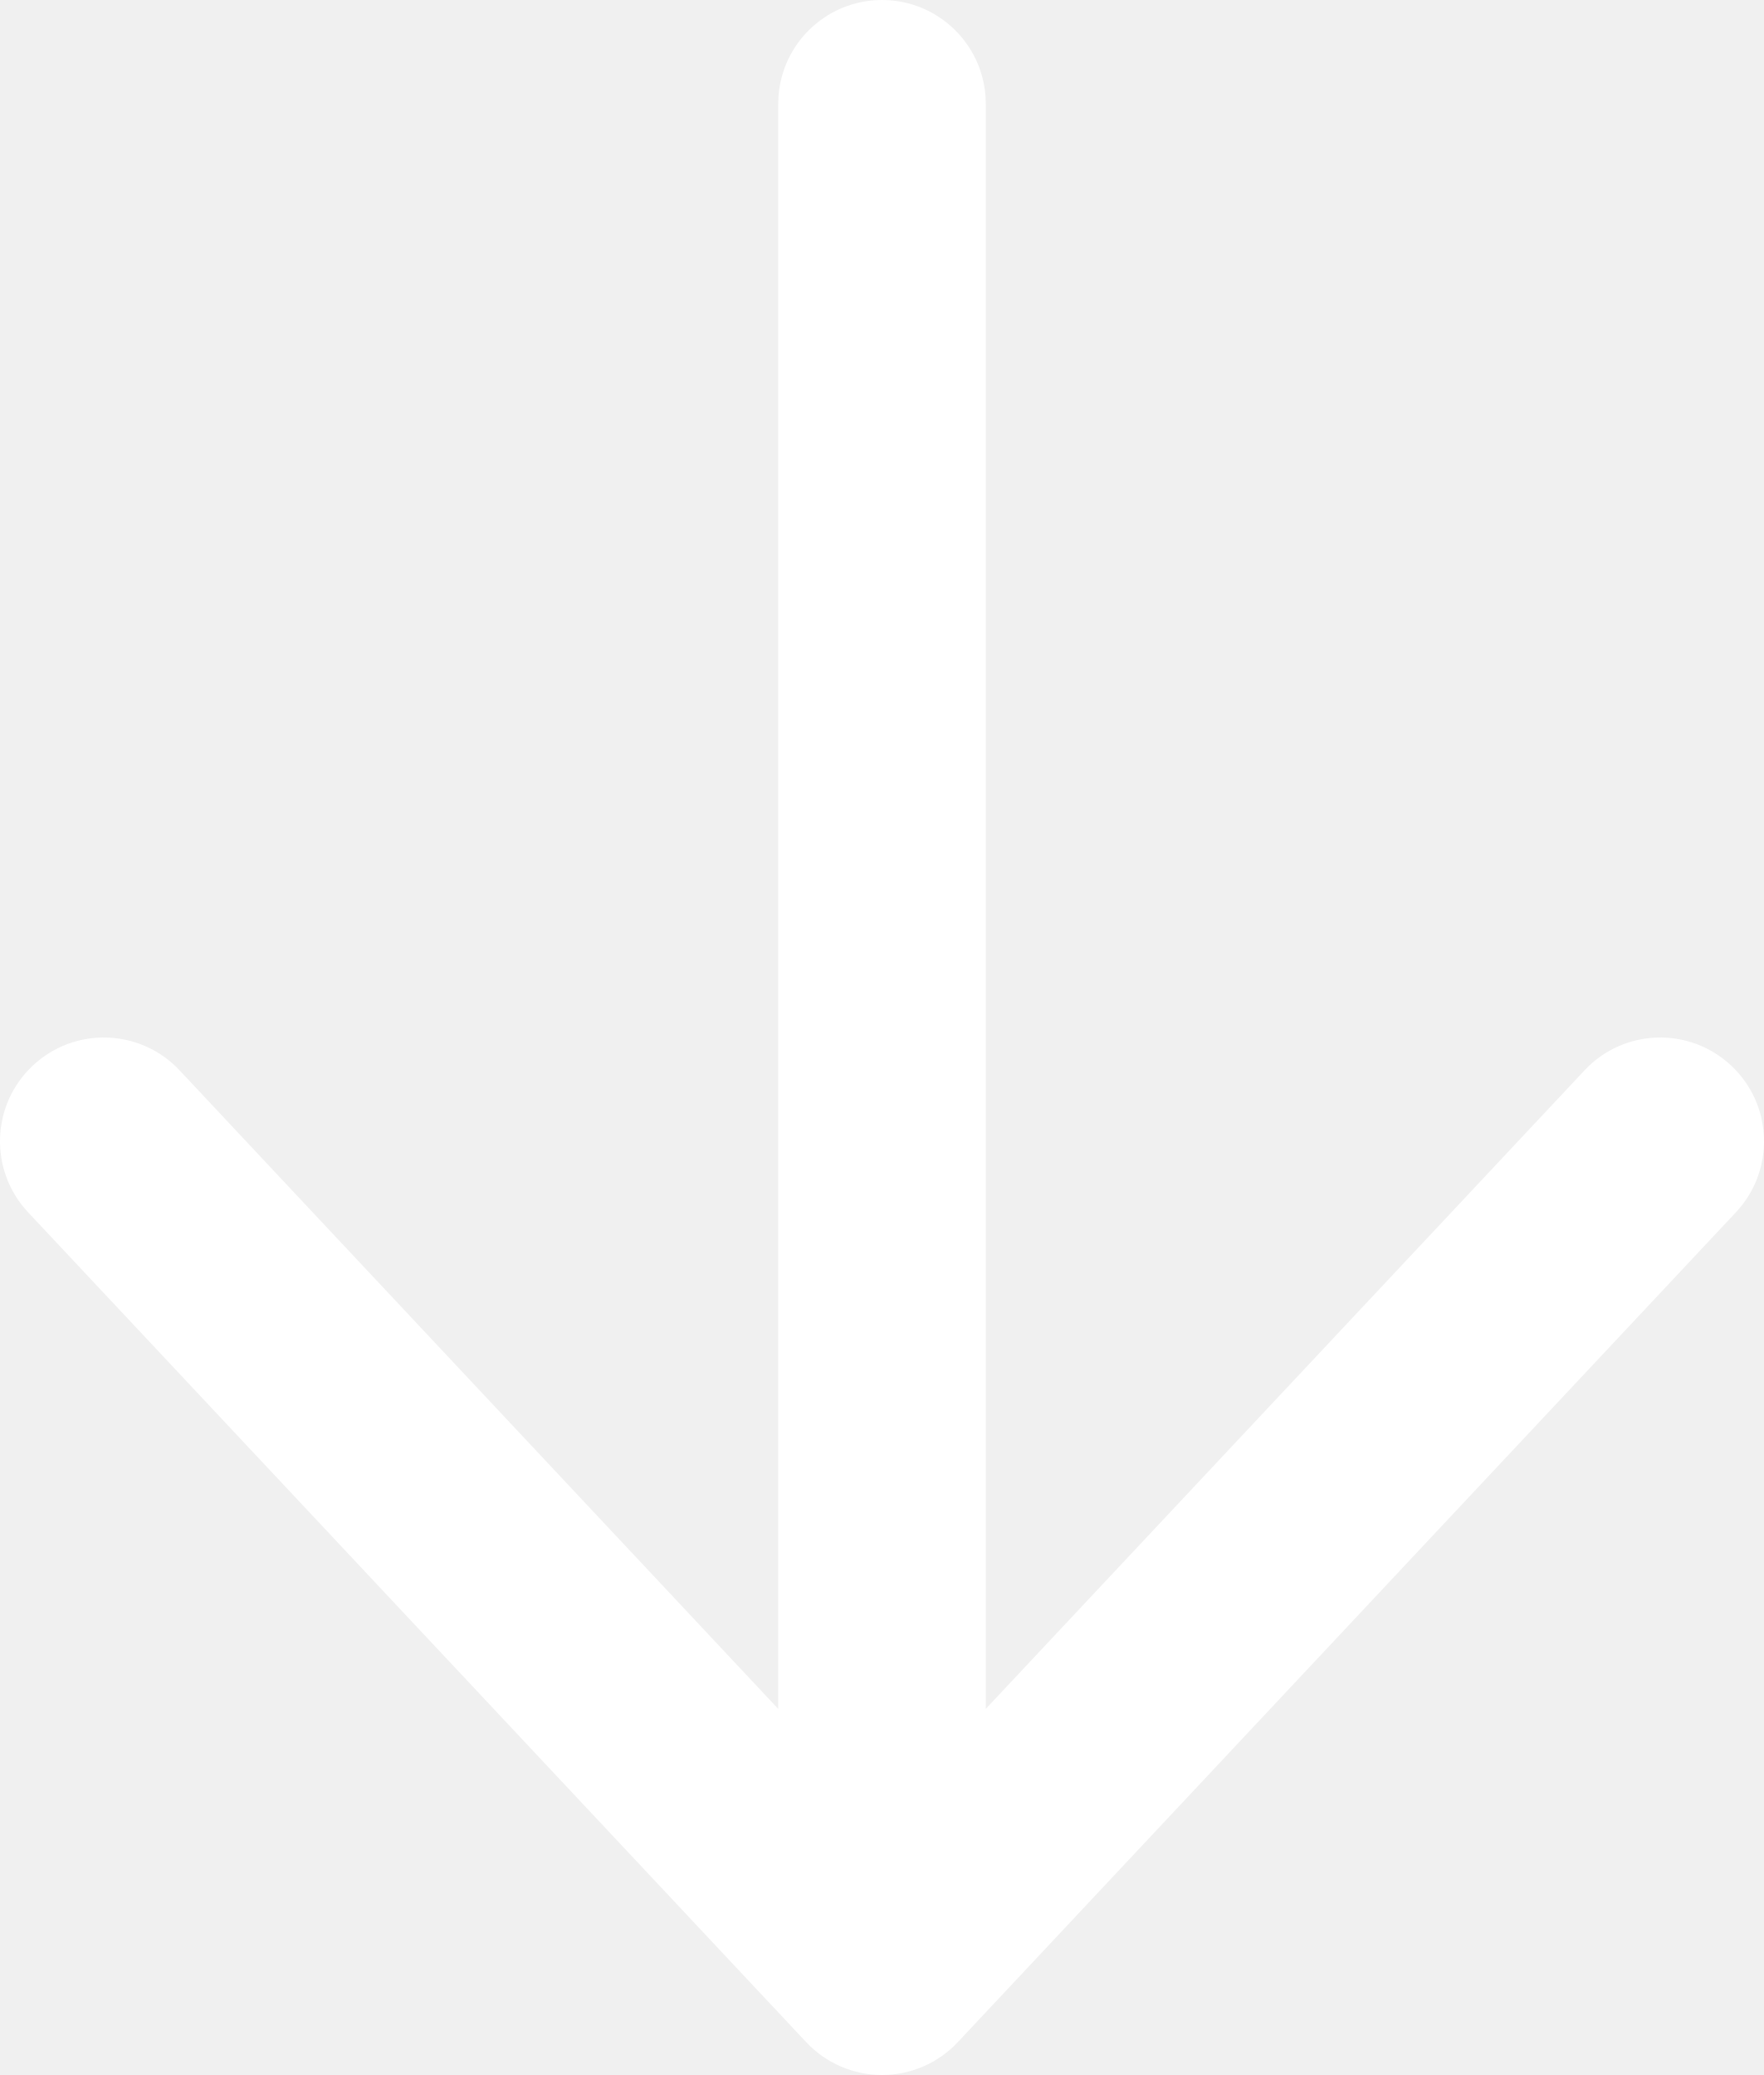
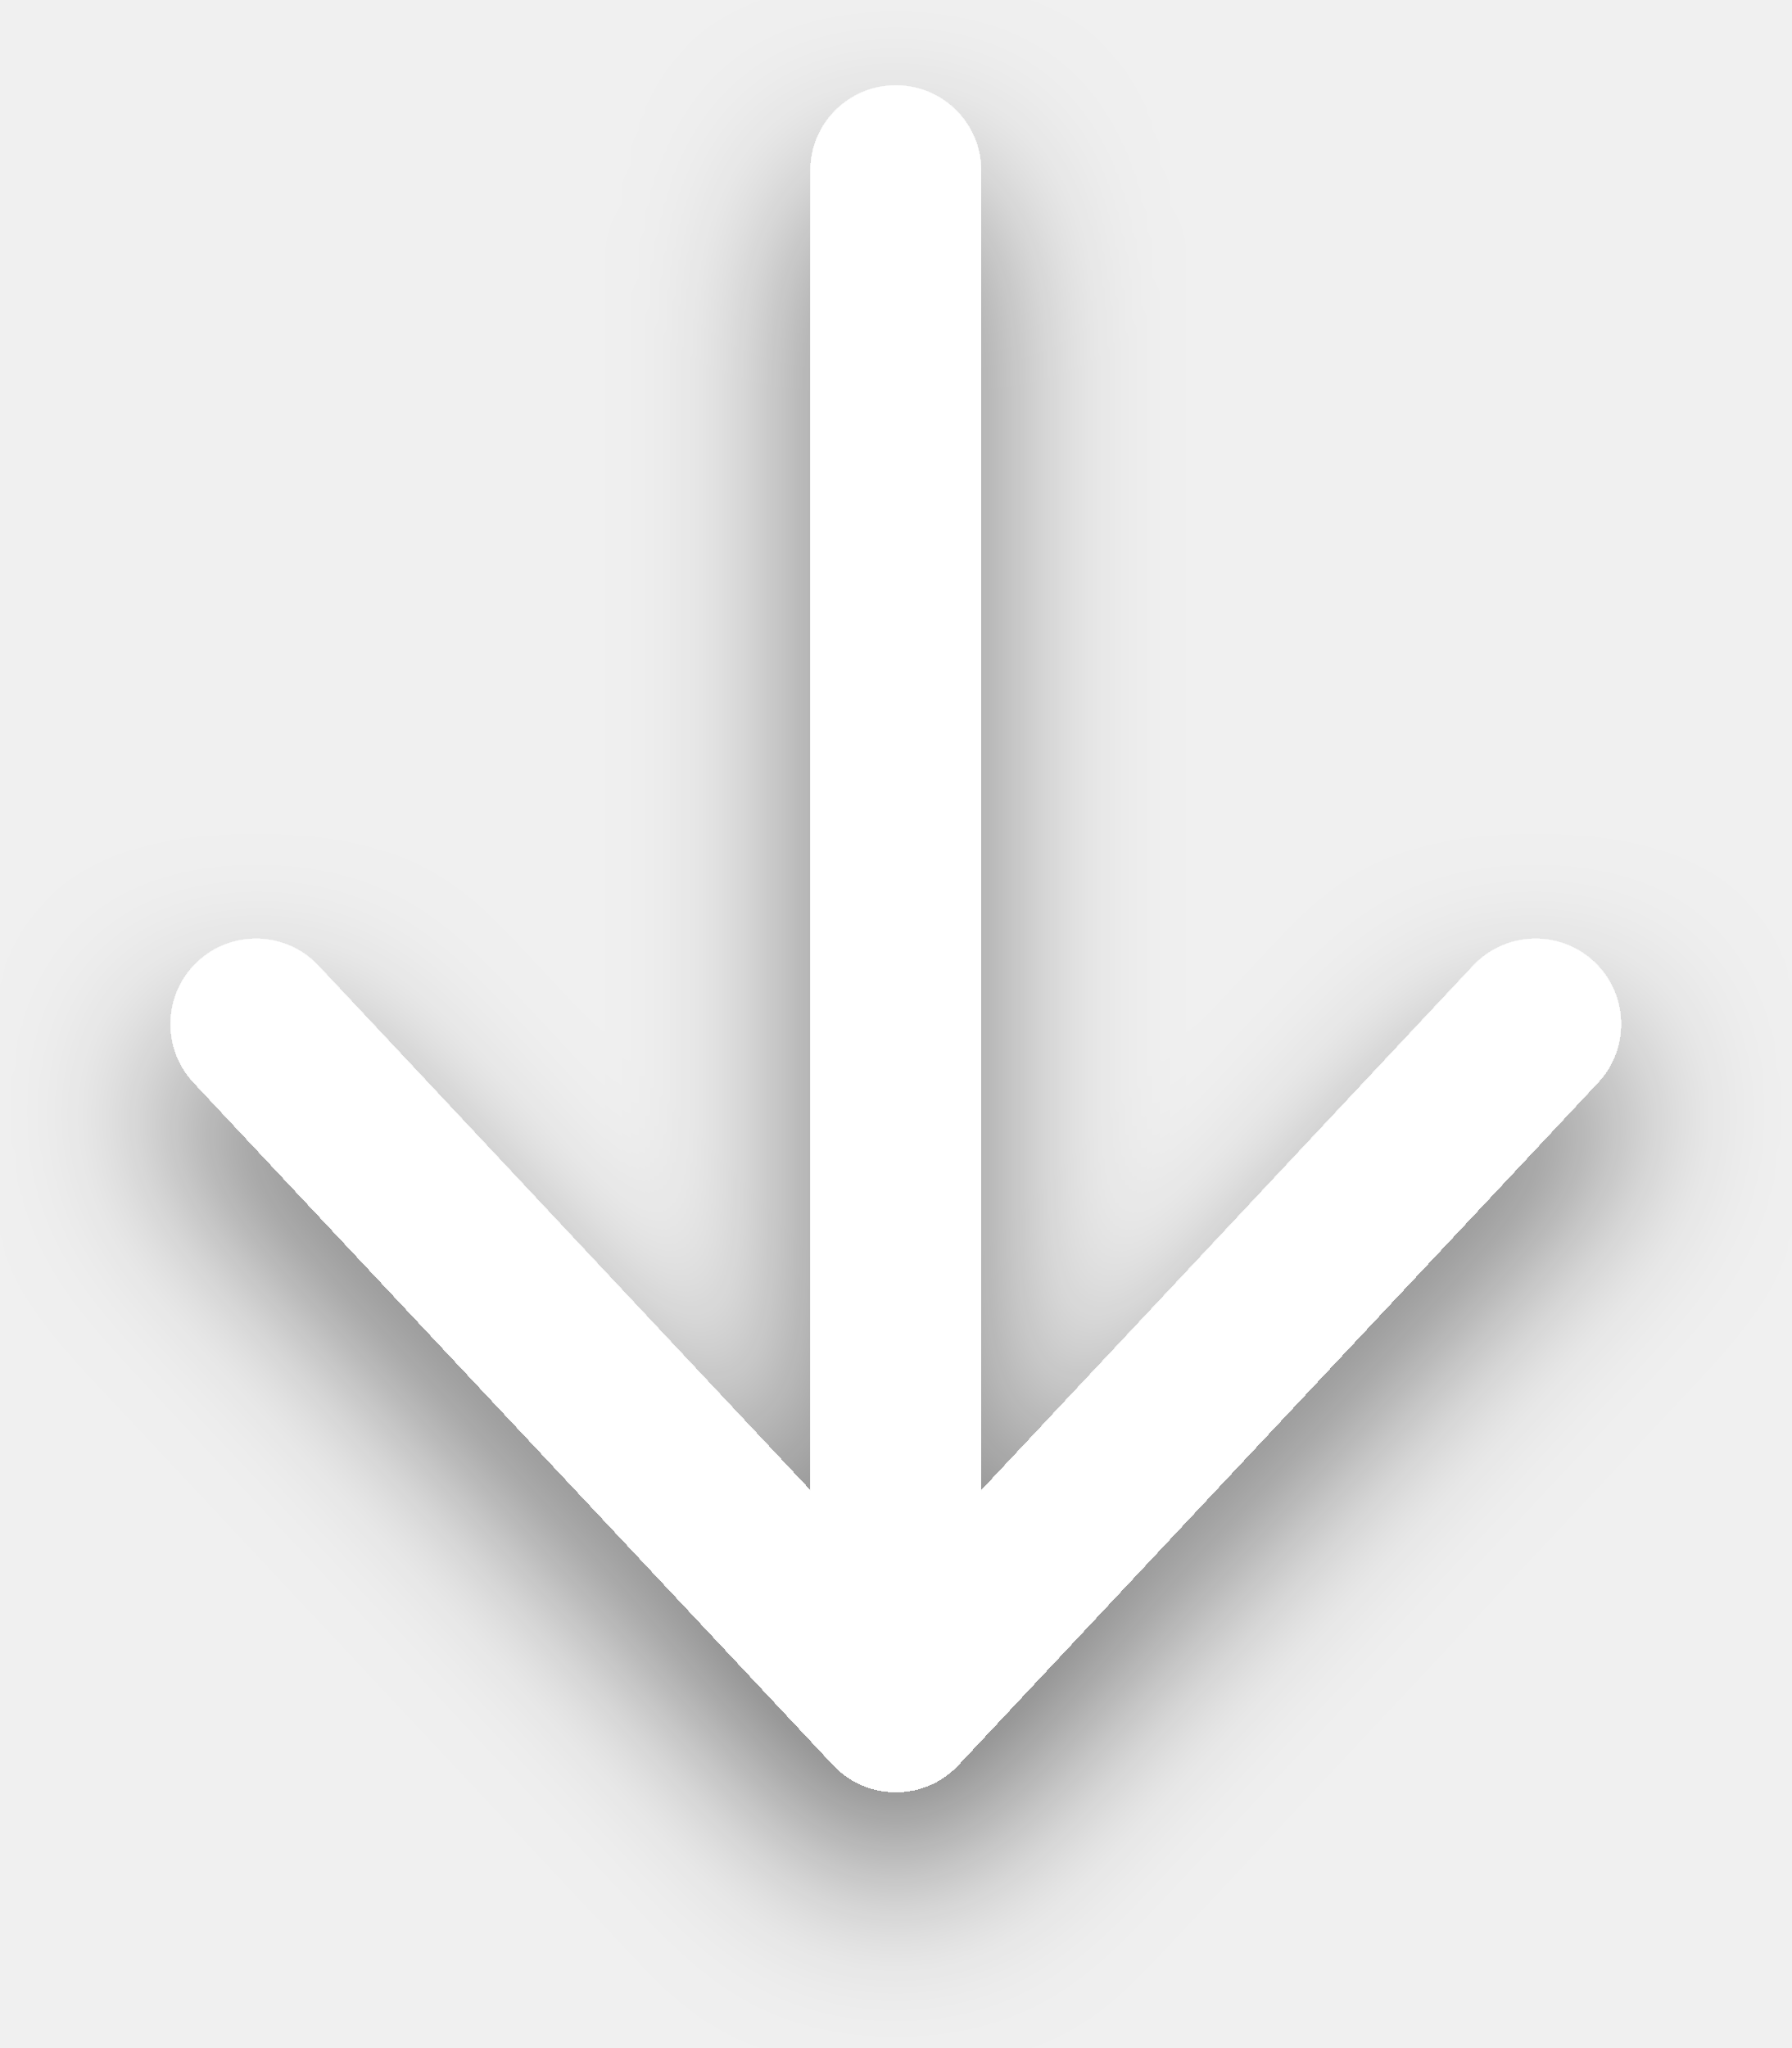
- <svg xmlns="http://www.w3.org/2000/svg" width="17" height="20" viewBox="0 0 17 20" fill="none">
-   <path fill-rule="evenodd" clip-rule="evenodd" d="M9.5 16.471L15.271 10.316C15.648 9.913 16.281 9.893 16.684 10.271C17.087 10.648 17.107 11.281 16.73 11.684L9.23 19.684C9.04 19.886 8.776 20 8.5 20C8.224 20 7.96 19.886 7.77 19.684L0.27 11.684C-0.107 11.281 -0.087 10.648 0.316 10.271C0.719 9.893 1.352 9.913 1.73 10.316L7.5 16.471L7.5 1C7.5 0.448 7.948 0 8.5 0C9.052 0 9.5 0.448 9.5 1L9.5 16.471Z" fill="white" />
+ <svg xmlns="http://www.w3.org/2000/svg" width="21" height="24" viewBox="0 0 21 24" fill="none">
+   <g filter="url(#filter0_d)">
+     <path fill-rule="evenodd" clip-rule="evenodd" d="M11.5 17.471L17.27 11.316C17.648 10.913 18.281 10.893 18.684 11.271C19.087 11.648 19.107 12.281 18.73 12.684L11.229 20.684C11.04 20.886 10.776 21 10.5 21C10.224 21 9.96 20.886 9.77 20.684L2.27 12.684C1.893 12.281 1.913 11.648 2.316 11.271C2.719 10.893 3.352 10.913 3.73 11.316L9.5 17.471L9.5 2C9.5 1.448 9.948 1 10.5 1C11.052 1 11.5 1.448 11.5 2L11.5 17.471Z" fill="white" />
+   </g>
+   <defs>
+     <filter id="filter0_d" x="0" y="0" width="21" height="24" filterUnits="userSpaceOnUse" color-interpolation-filters="sRGB">
+       <feFlood flood-opacity="0" result="BackgroundImageFix" />
+       <feColorMatrix in="SourceAlpha" type="matrix" values="0 0 0 0 0 0 0 0 0 0 0 0 0 0 0 0 0 0 127 0" result="hardAlpha" />
+       <feOffset dy="1" />
+       <feGaussianBlur stdDeviation="1" />
+       <feComposite in2="hardAlpha" operator="out" />
+       <feColorMatrix type="matrix" values="0 0 0 0 0 0 0 0 0 0 0 0 0 0 0 0 0 0 0.5 0" />
+       <feBlend mode="normal" in2="BackgroundImageFix" result="effect1_dropShadow" />
+       <feBlend mode="normal" in="SourceGraphic" in2="effect1_dropShadow" result="shape" />
+     </filter>
+   </defs>
</svg>
